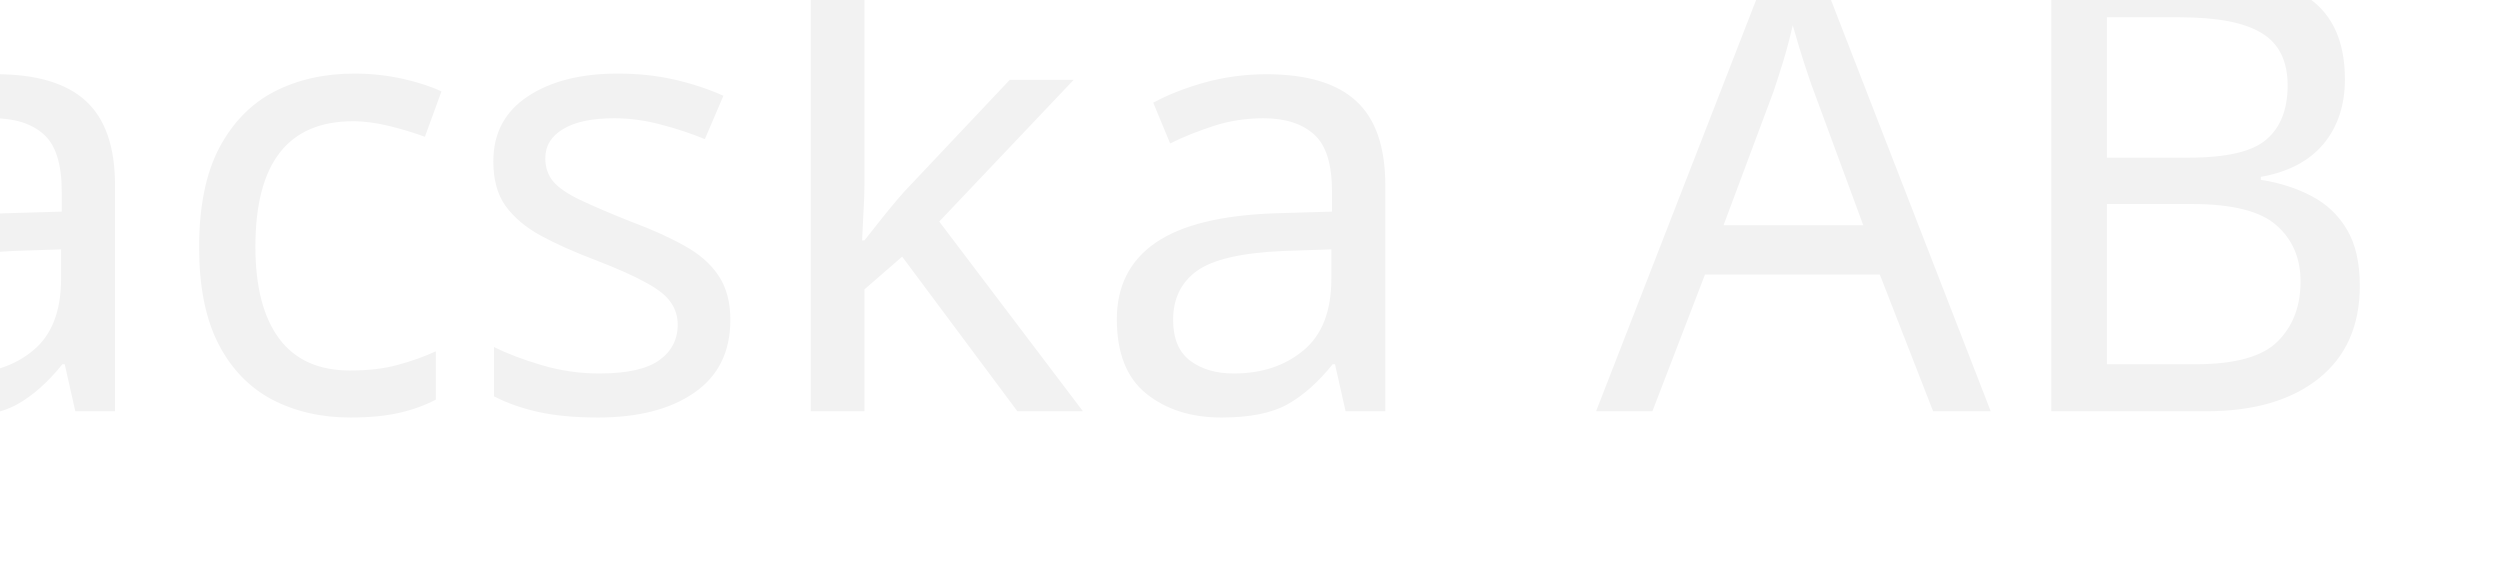
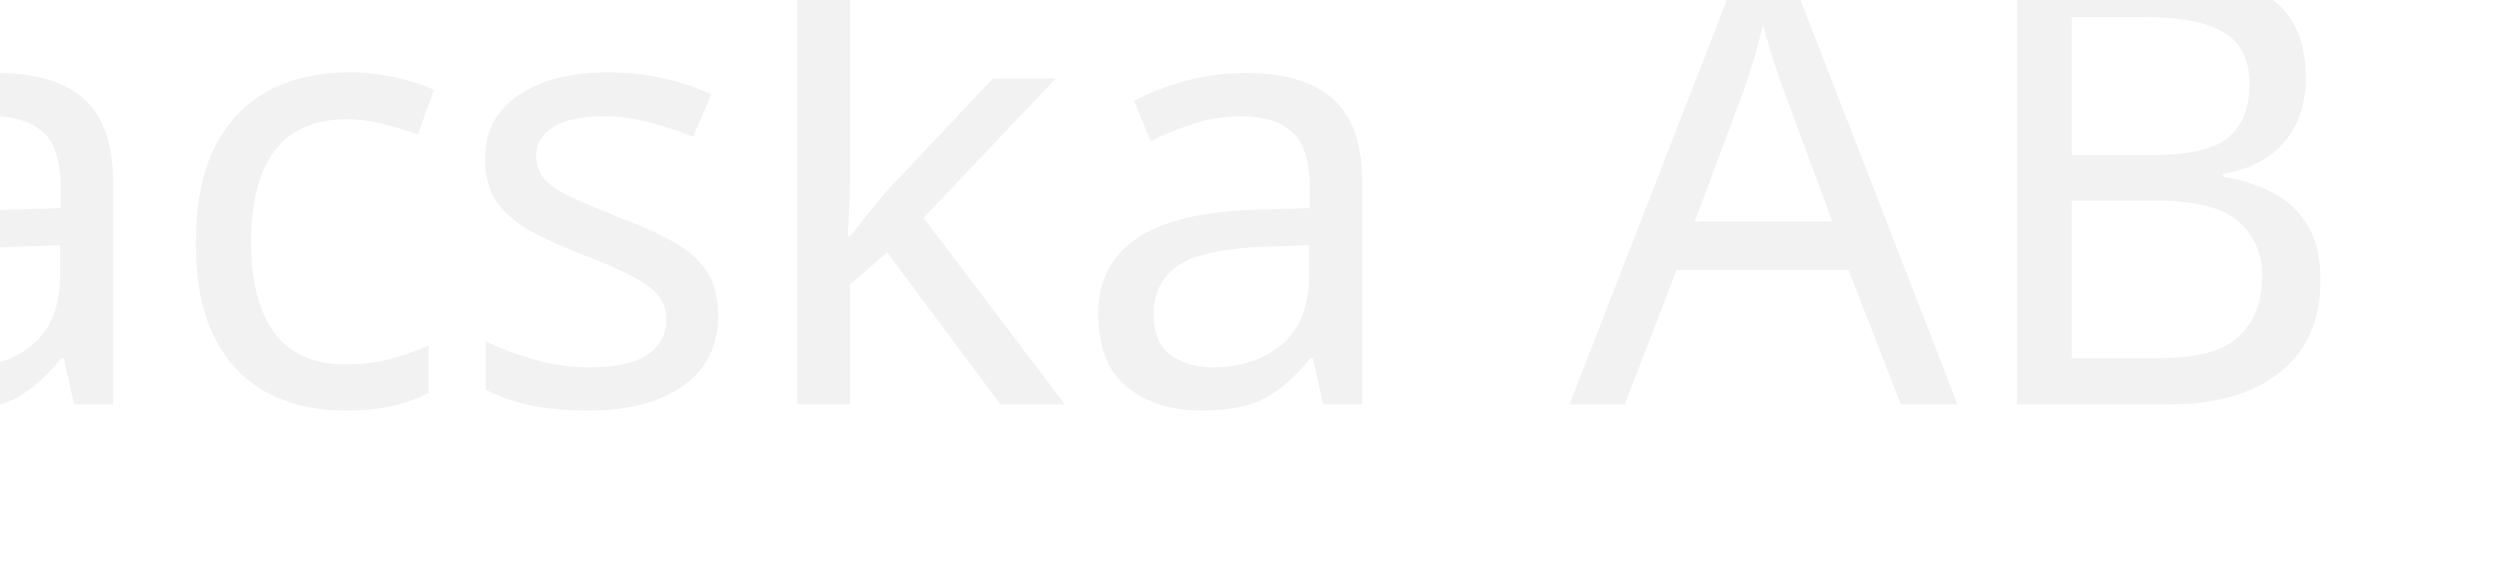
- <svg xmlns="http://www.w3.org/2000/svg" width="118" height="27" version="1.1" id="svg1">
+ <svg xmlns="http://www.w3.org/2000/svg" width="120" height="27" version="1.1" id="svg1">
  <defs id="defs1">
    <rect x="34.9" y="130.202" width="699.333" height="176.735" id="rect9" />
  </defs>
  <text xml:space="preserve" transform="matrix(0.2645833,0,0,0.2645833,-0.00733355,-0.05783217)" id="text9" style="font-style:normal;font-variant:normal;font-weight:normal;font-stretch:normal;font-size:96px;font-family:'Bell MT';-inkscape-font-specification:'Bell MT';text-align:center;writing-mode:lr-tb;direction:ltr;white-space:pre;shape-inside:url(#rect9);display:inline;opacity:1;fill:#ff00ff;fill-opacity:1" />
  <text xml:space="preserve" style="font-style:normal;font-variant:normal;font-weight:normal;font-stretch:normal;font-size:29.19px;font-family:'Bell MT';-inkscape-font-specification:'Bell MT';text-align:center;writing-mode:lr-tb;direction:ltr;text-anchor:middle;opacity:1;fill:#ff00ff;fill-opacity:1;stroke-width:0.304" x="59.591" y="19.412" id="text10">
    <tspan id="tspan10" style="fill:#f2f2f2;stroke-width:0.304" x="59.591" y="19.412">Jacska AB</tspan>
  </text>
</svg>
